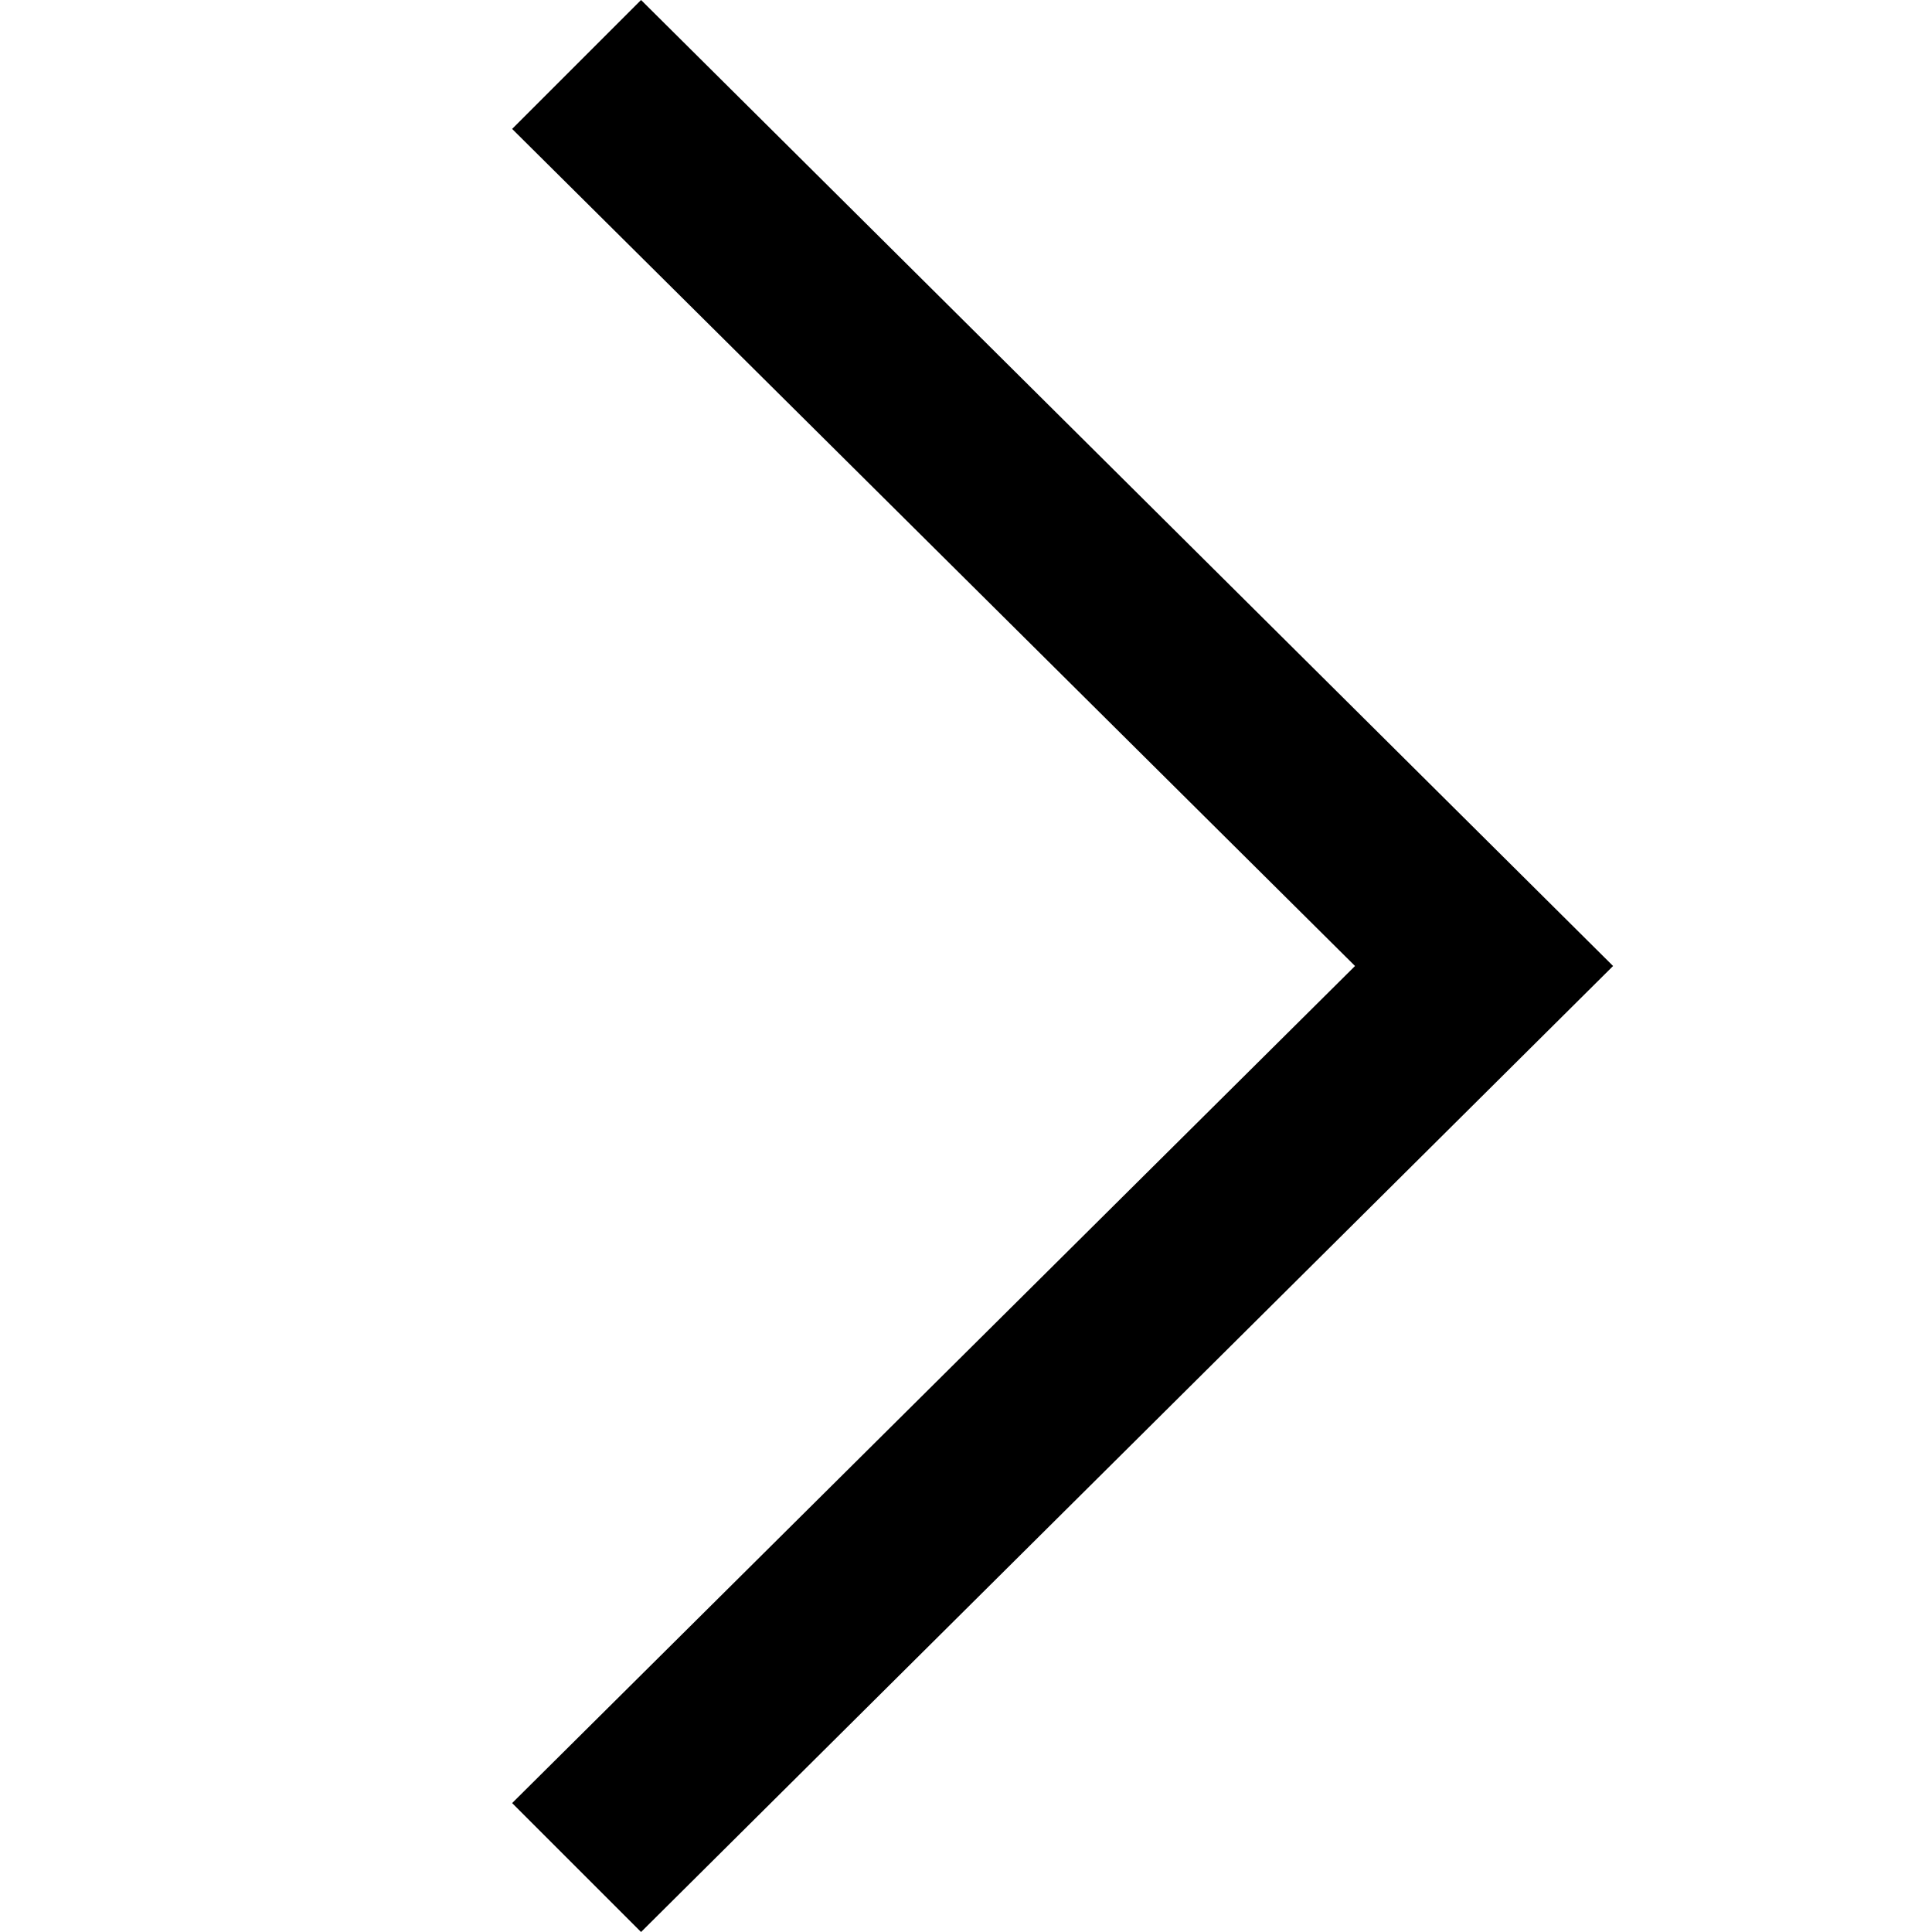
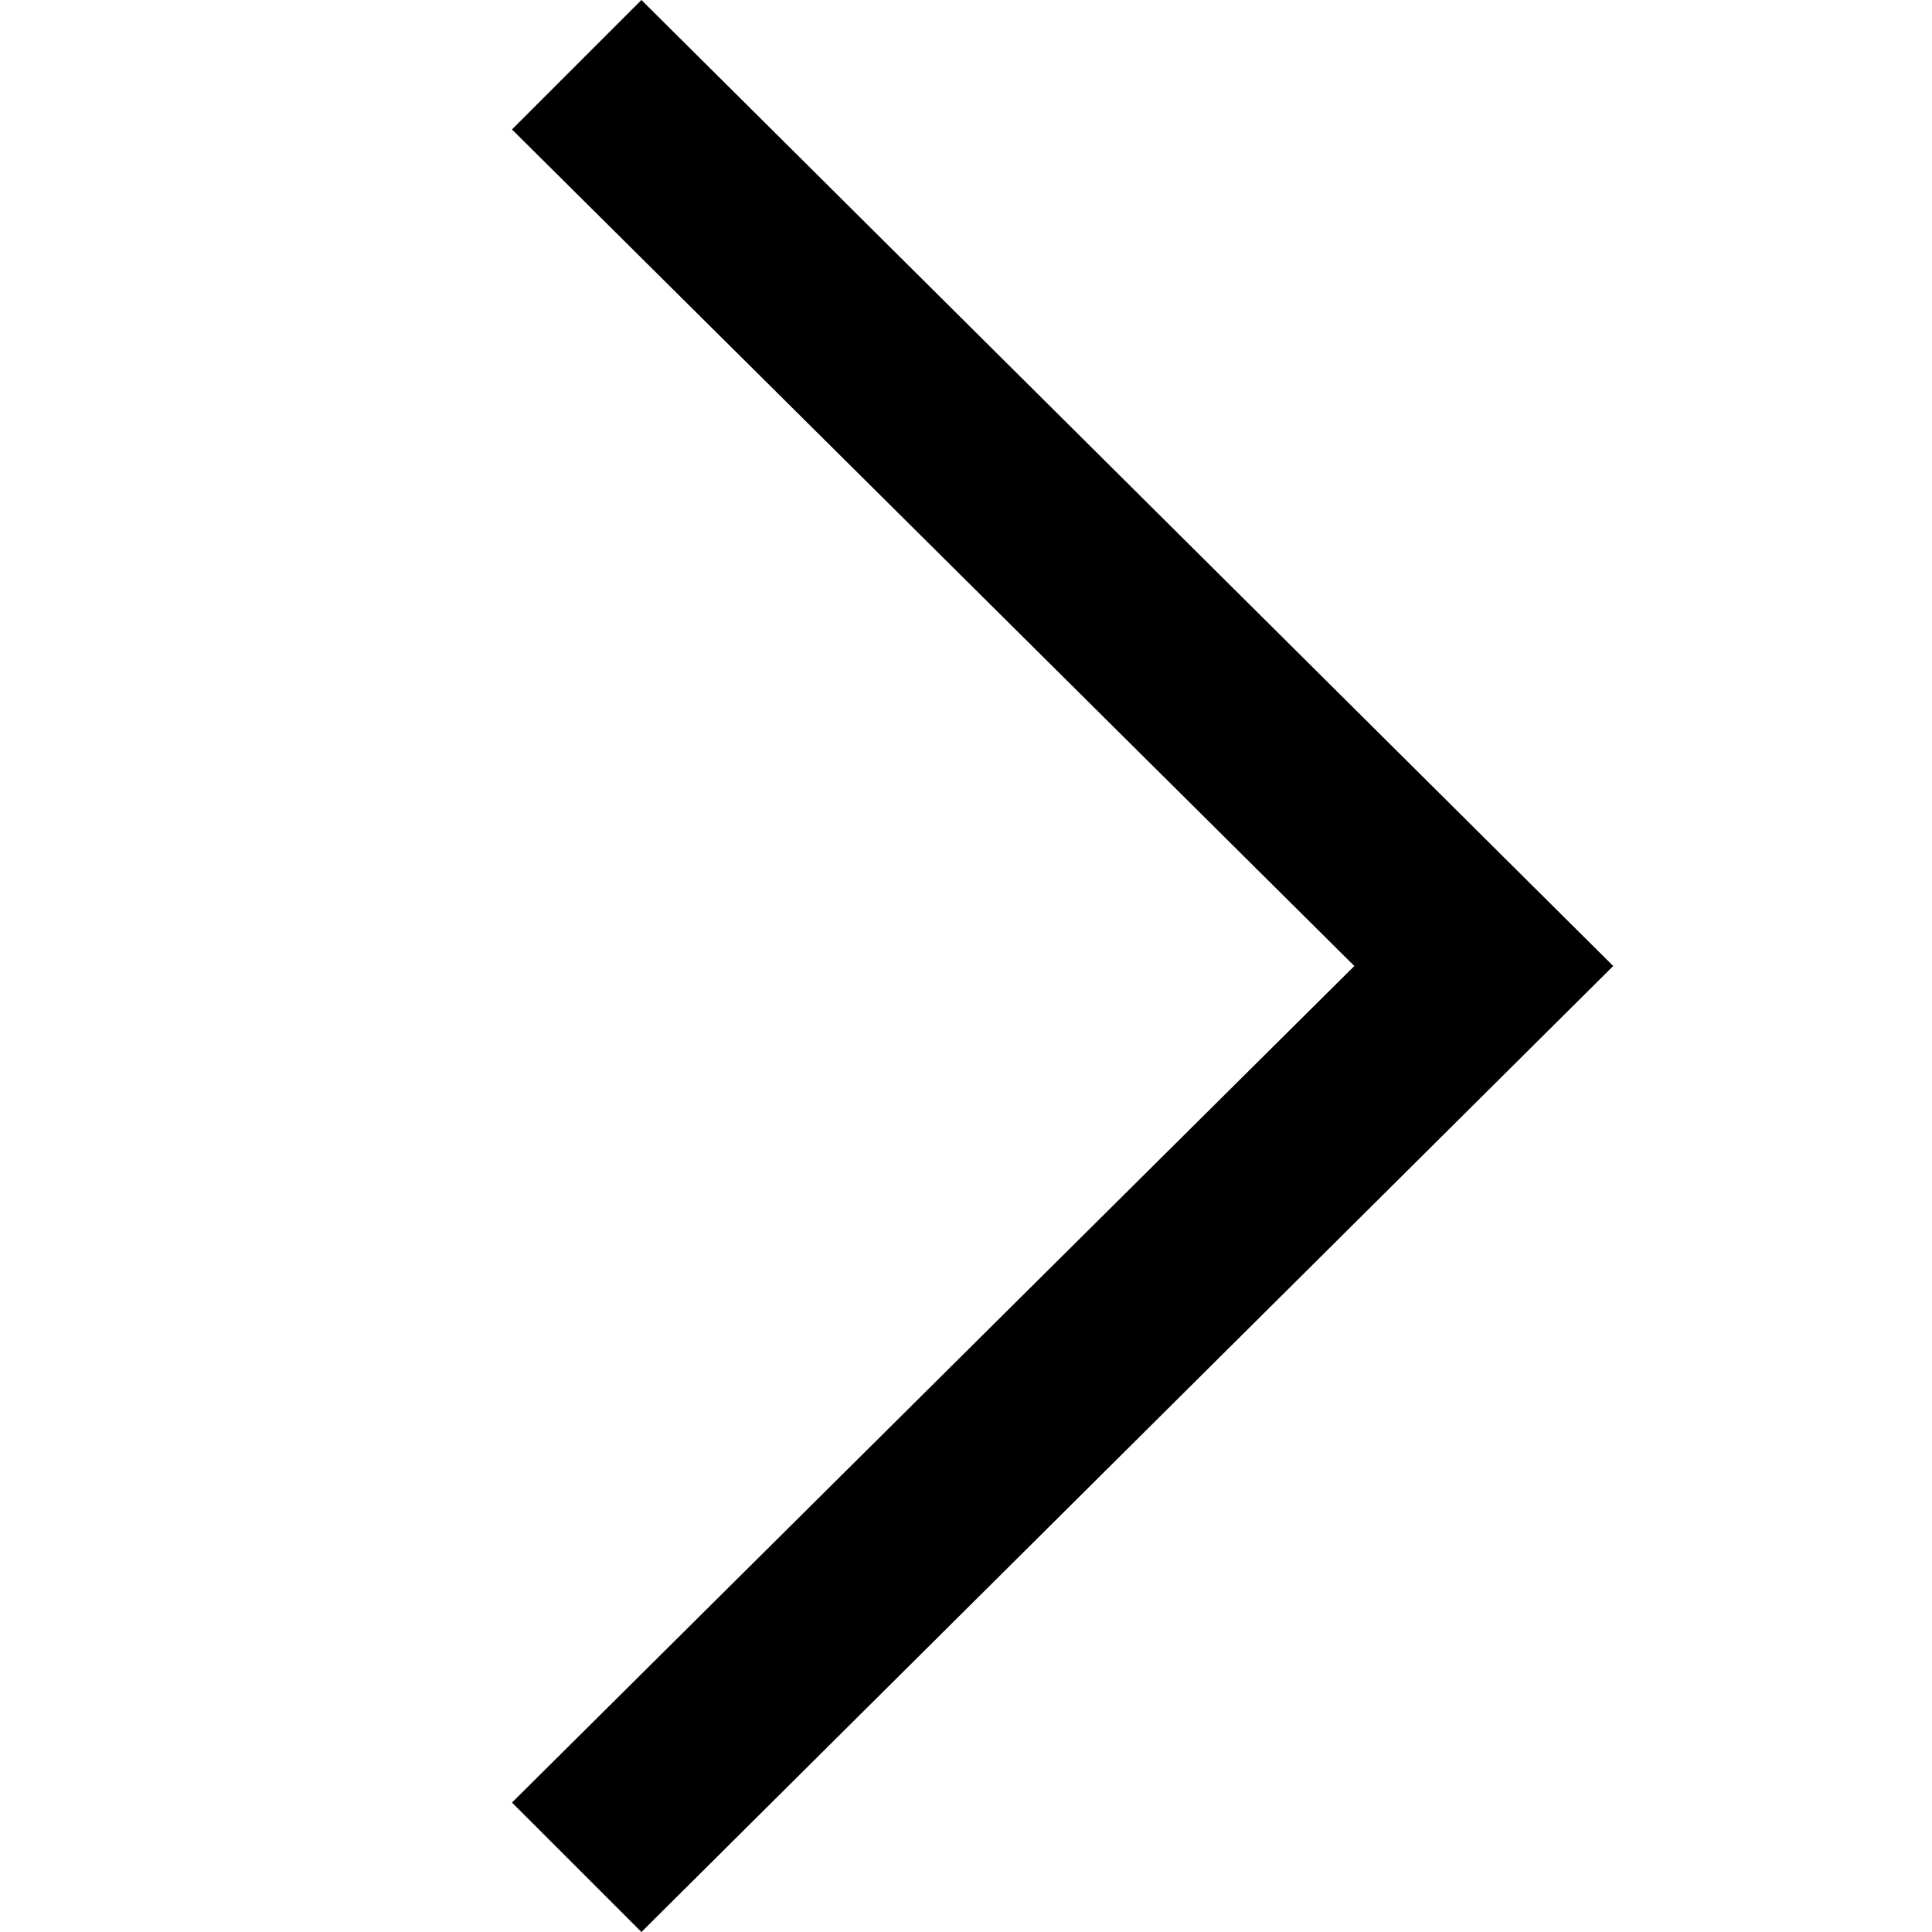
- <svg xmlns="http://www.w3.org/2000/svg" version="1.1" id="Layer_1" x="0px" y="0px" width="100px" height="100px" viewBox="0 0 100 100" enable-background="new 0 0 100 100" xml:space="preserve">
-   <path d="M33.181,100l50.312-50L33.181,0l-6.673,6.673L70.136,50L26.508,93.327L33.181,100z" />
+ <svg xmlns="http://www.w3.org/2000/svg" version="1.1" id="Layer_1" x="0px" y="0px" viewBox="0 0 100 100" style="enable-background:new 0 0 100 100;" xml:space="preserve">
+   <path d="M33.2,100l50.3-50L33.2,0l-6.7,6.7L70.1,50L26.5,93.3L33.2,100z" />
</svg>
